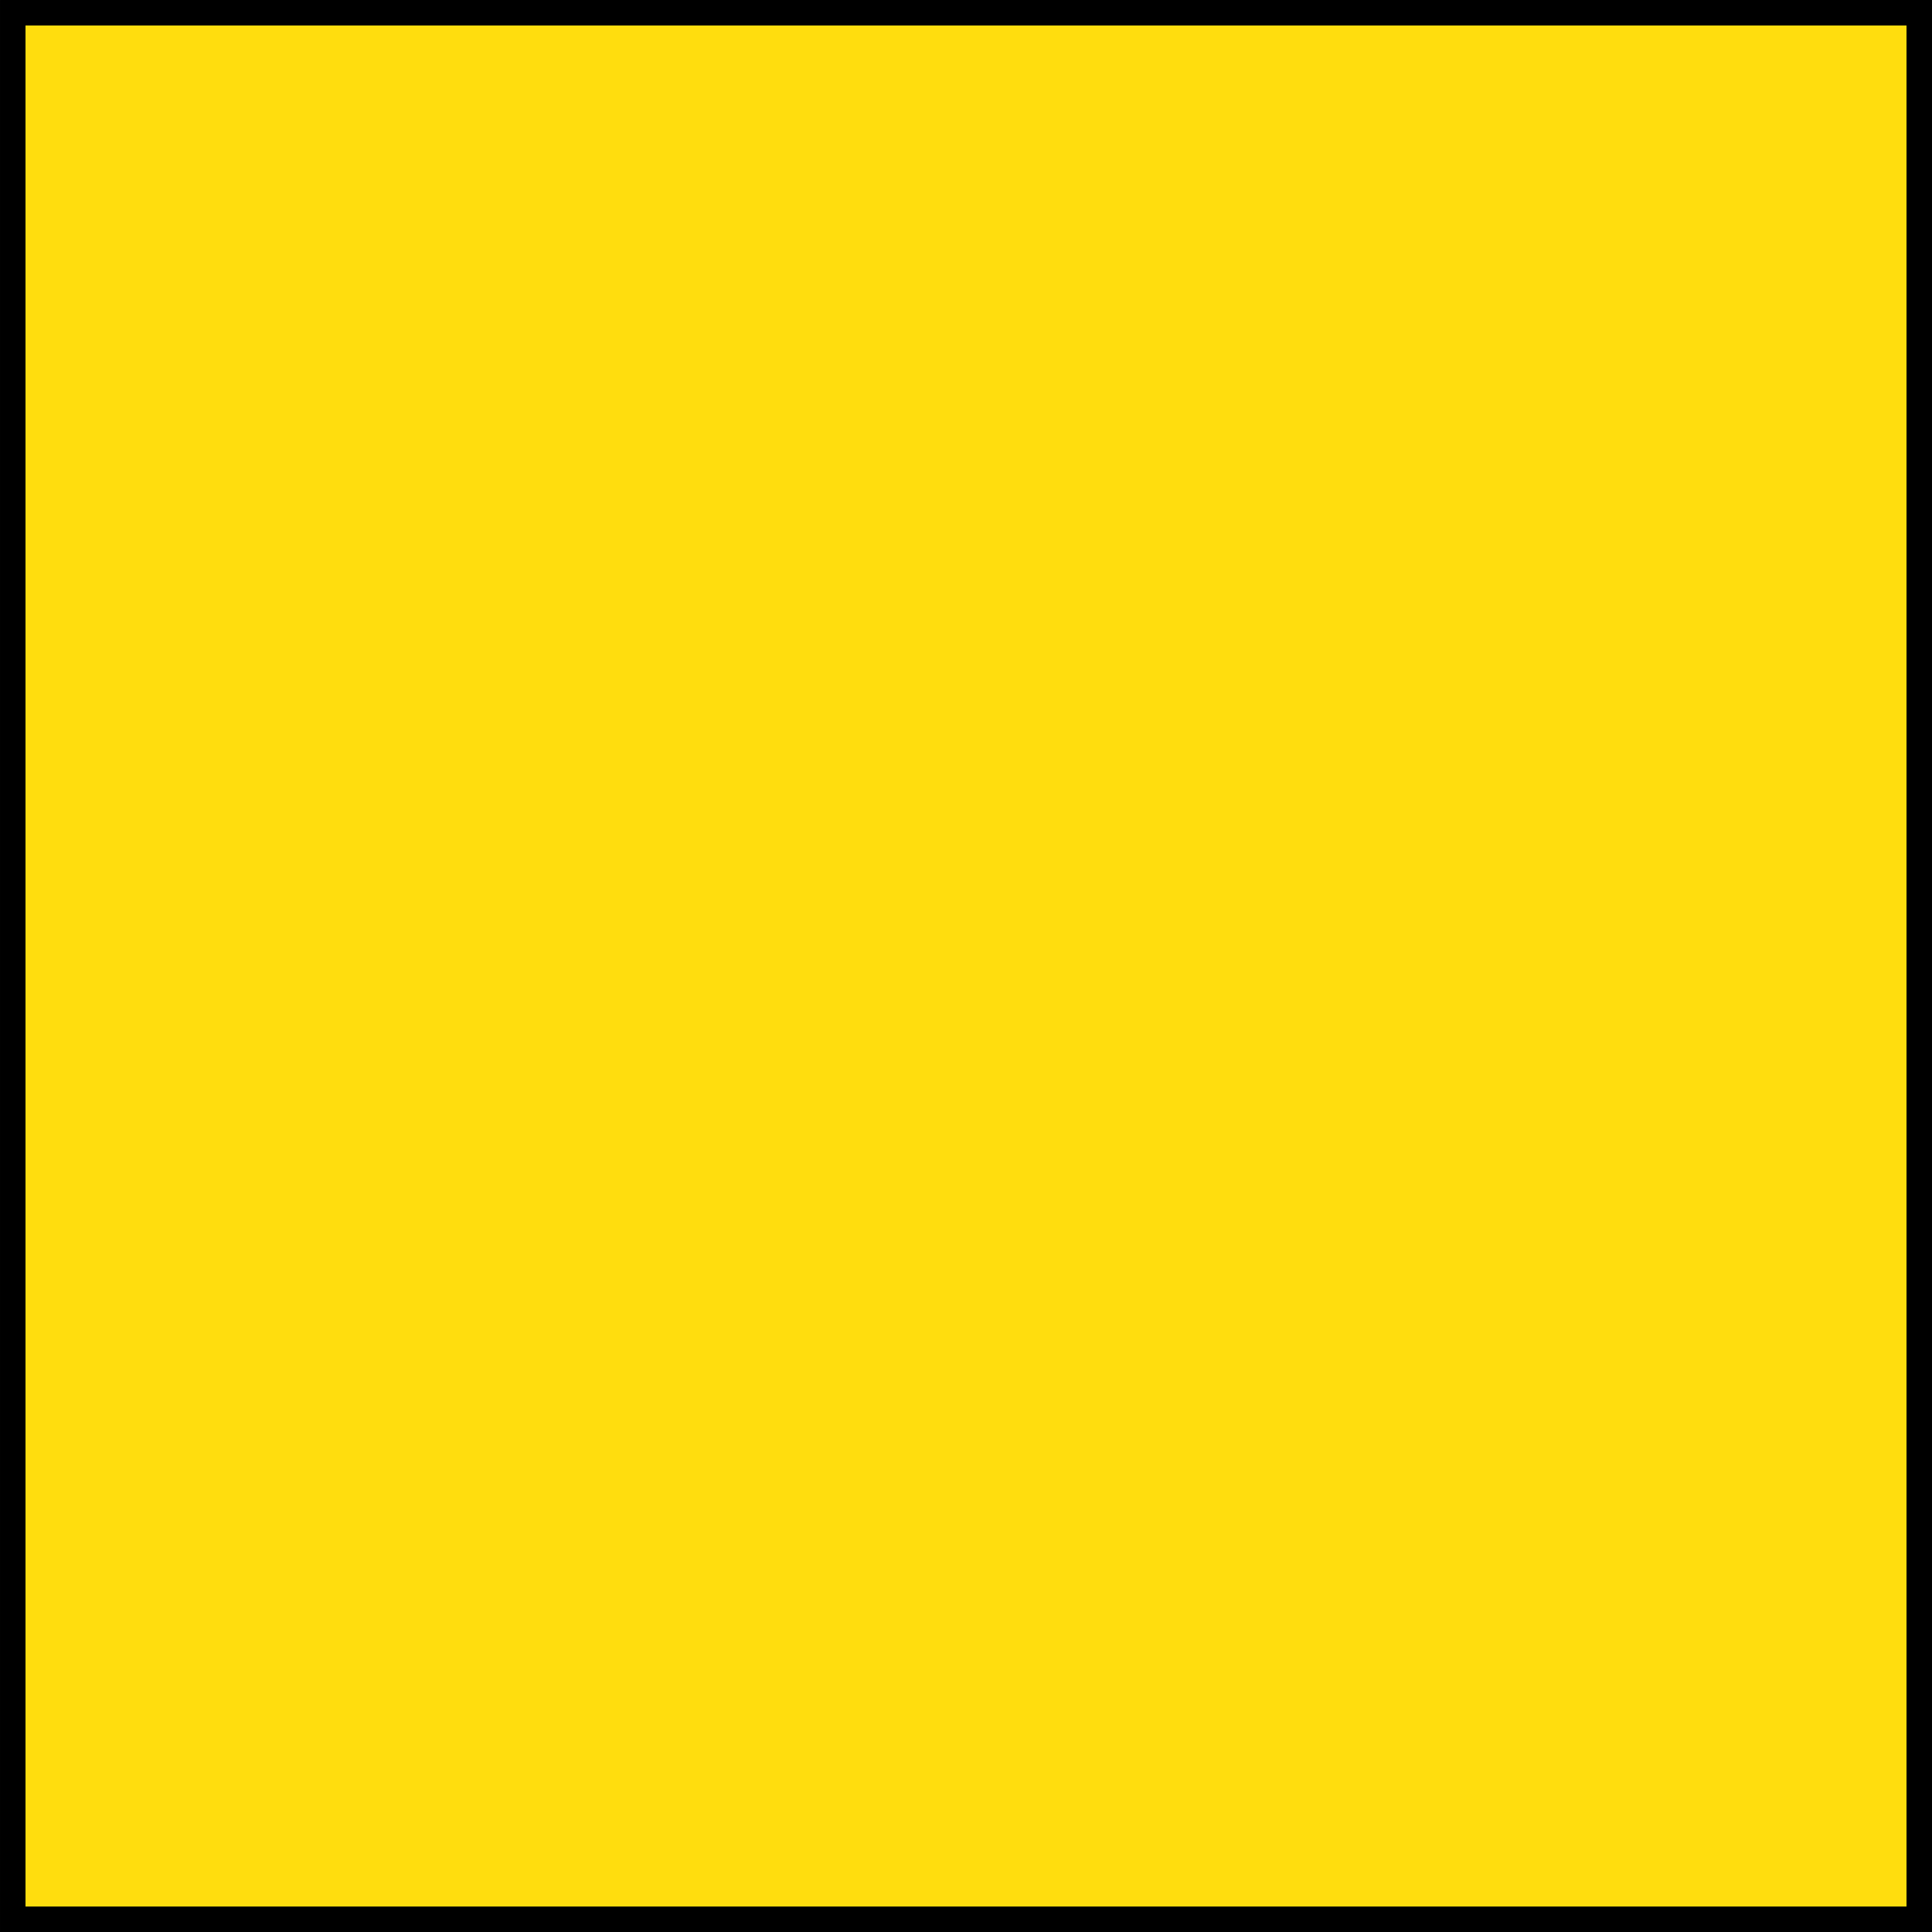
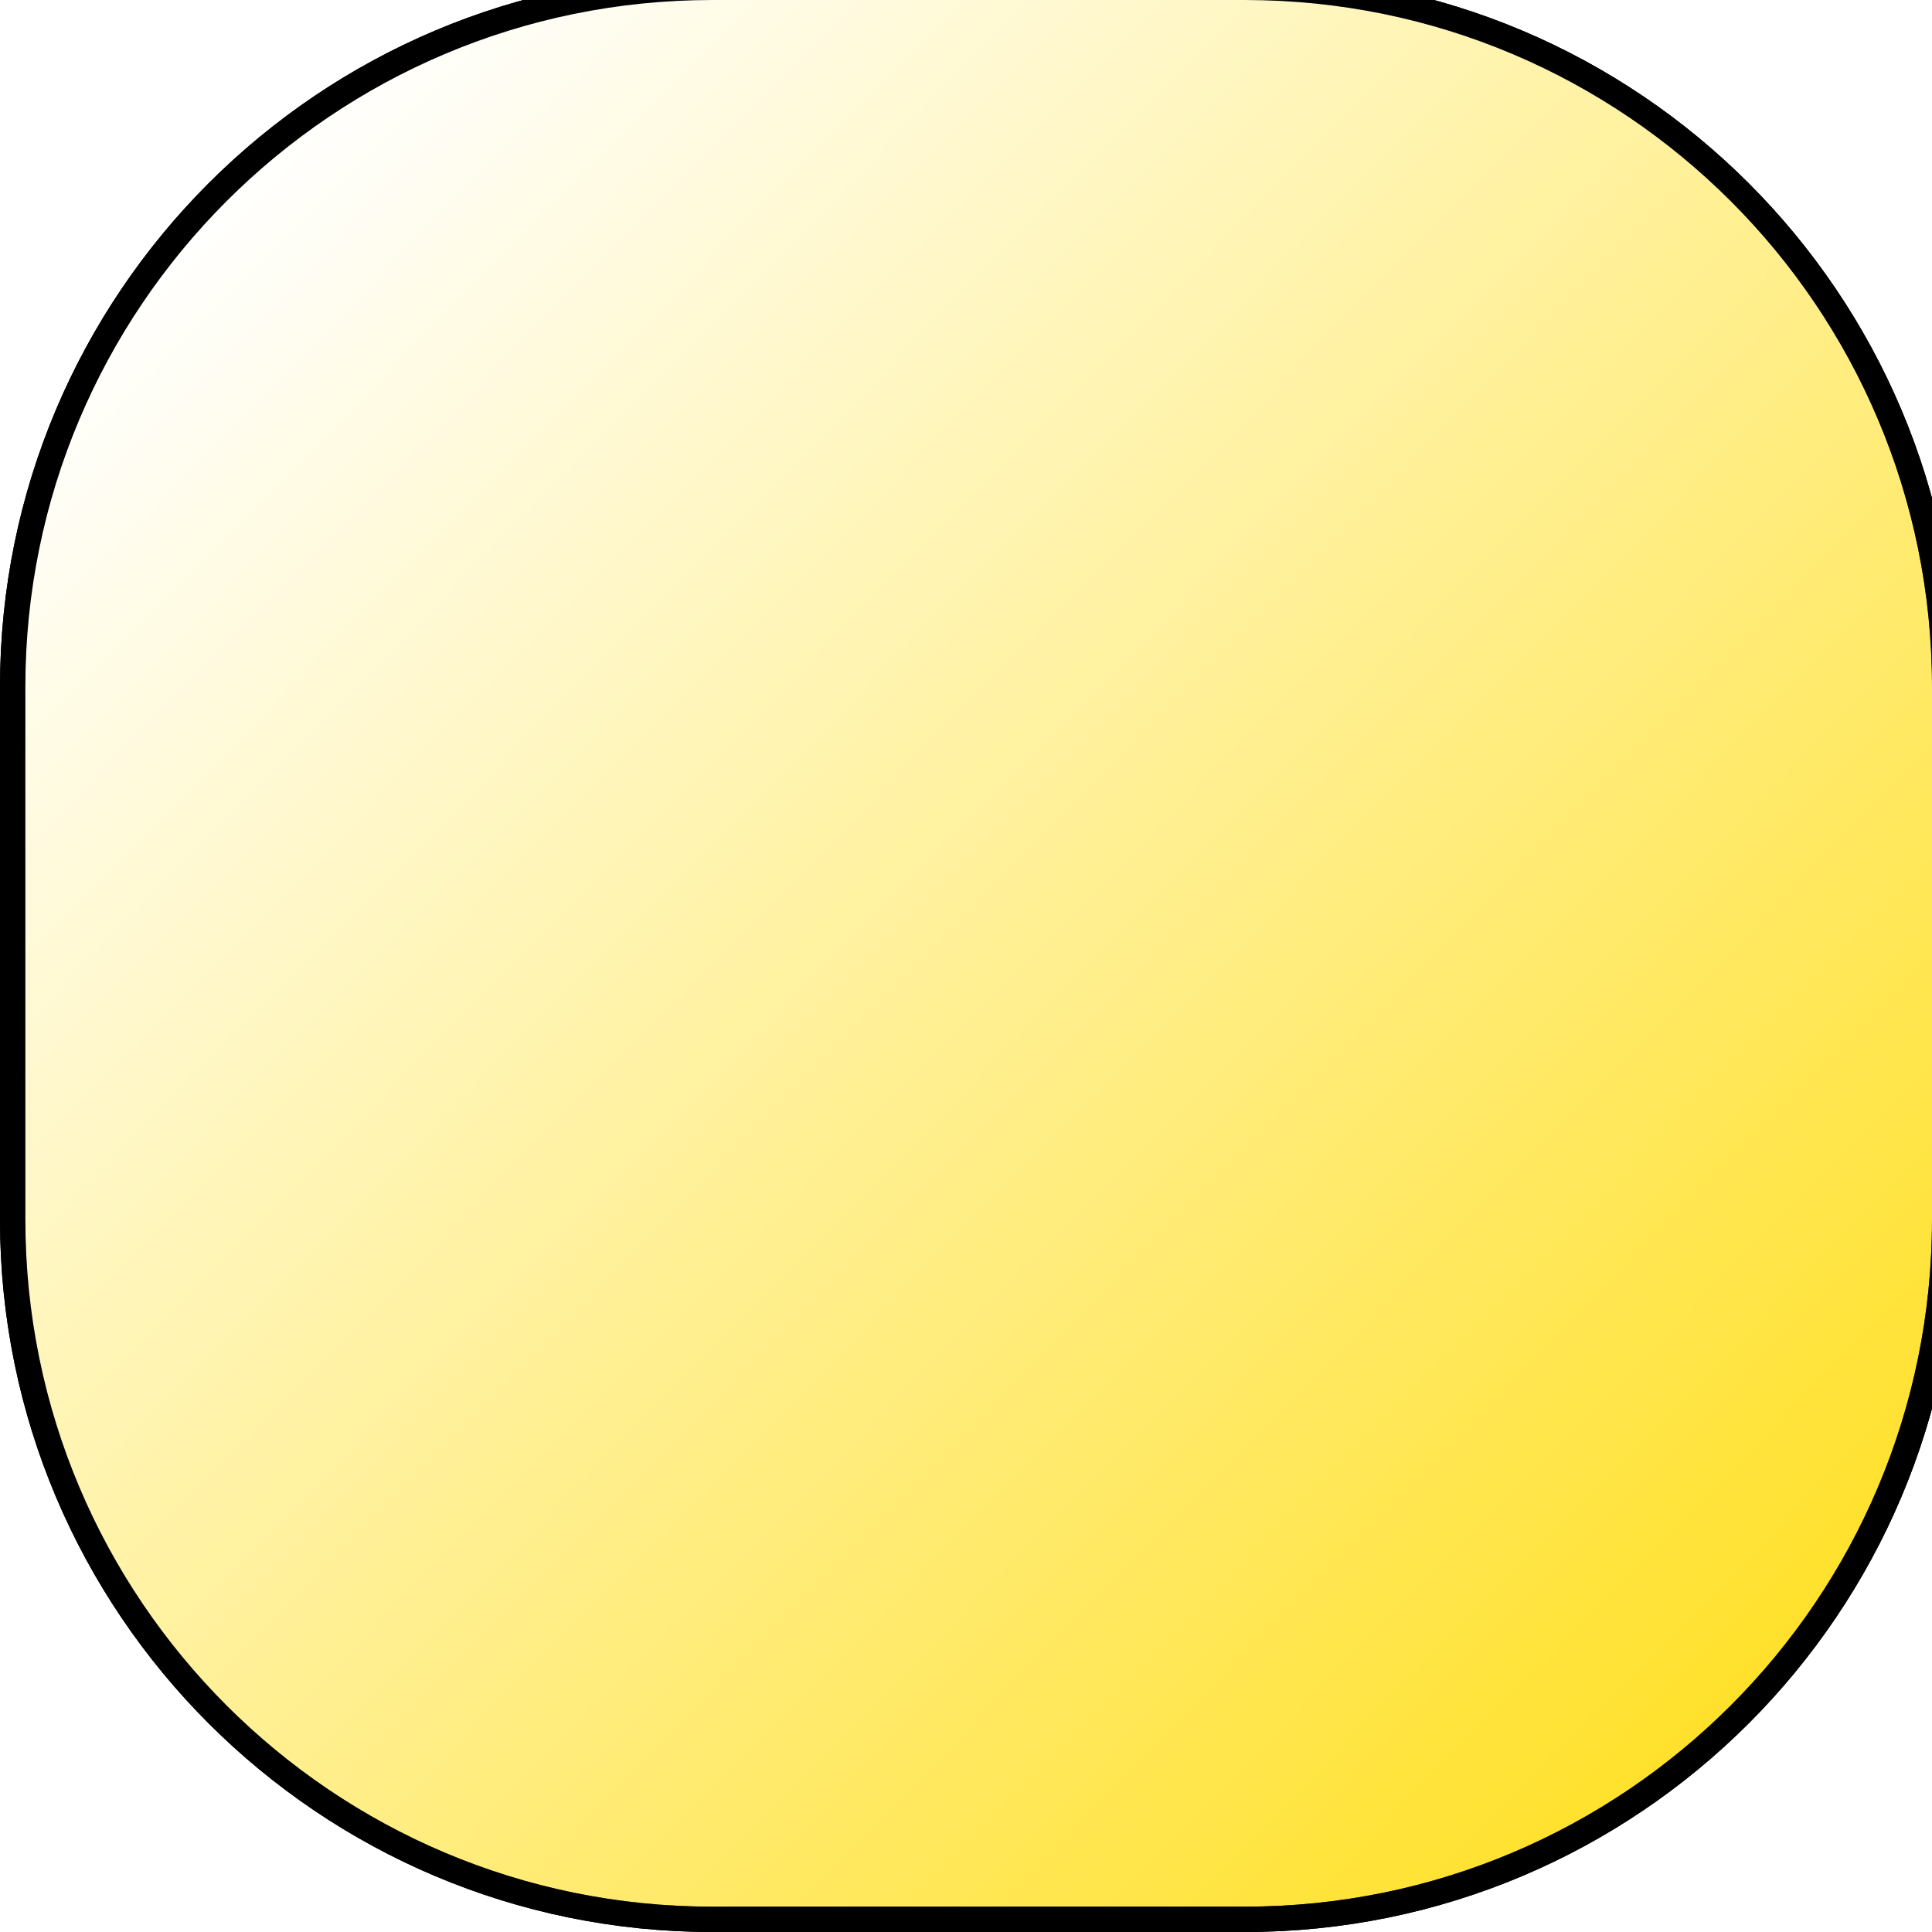
- <svg xmlns="http://www.w3.org/2000/svg" width="144mm" height="144mm" viewBox="0 0 144 144" version="1.1" id="svg8">
-   <defs id="defs2" />
-   <g id="layer1" transform="translate(-36.84762,-62.47976)">
-     <rect style="fill:#ffdd0e;fill-opacity:1;stroke:#000000;stroke-width:1.9;stroke-miterlimit:4;stroke-dasharray:none;stroke-dashoffset:0;stroke-opacity:1" id="rect10" width="142.1" height="142.1" x="37.798" y="63.43" />
+ <svg xmlns="http://www.w3.org/2000/svg" xmlns:ns1="http://www.openswatchbook.org/uri/2009/osb" xmlns:xlink="http://www.w3.org/1999/xlink" width="144" height="144" viewBox="0 0 38.1 38.1" version="1.1" id="svg8">
+   <defs id="defs2">
+     <linearGradient id="linearGradient2483">
+       <stop style="stop-color:#ffffff;stop-opacity:1;" offset="0" id="stop2479" />
+       <stop style="stop-color:#ffffff;stop-opacity:0;" offset="1" id="stop2481" />
+     </linearGradient>
+     <linearGradient id="linearGradient2461" ns1:paint="solid">
+       <stop style="stop-color:#ffffff;stop-opacity:1;" offset="0" id="stop2459" />
+     </linearGradient>
+     <linearGradient xlink:href="#linearGradient2483" id="linearGradient2485" x1="3.705" y1="263.271" x2="38.1" y2="297" gradientUnits="userSpaceOnUse" />
+   </defs>
+   <g id="layer1" transform="translate(0.25,-259.15)">
+     <rect style="fill:#ffdd0e;fill-opacity:1;stroke:#000000;stroke-width:0.5;stroke-linejoin:round;stroke-miterlimit:4;stroke-dasharray:none;stroke-dashoffset:0;stroke-opacity:1" id="rect10" width="38.1" height="38.1" x="0" y="258.9" ry="13.796" />
+     <rect style="fill:url(#linearGradient2485);fill-opacity:1;stroke:#000000;stroke-width:0.5;stroke-linejoin:round;stroke-miterlimit:4;stroke-dasharray:none;stroke-dashoffset:0;stroke-opacity:1" id="rect823" width="38.1" height="38.1" x="0" y="258.9" ry="13.796" />
  </g>
</svg>
